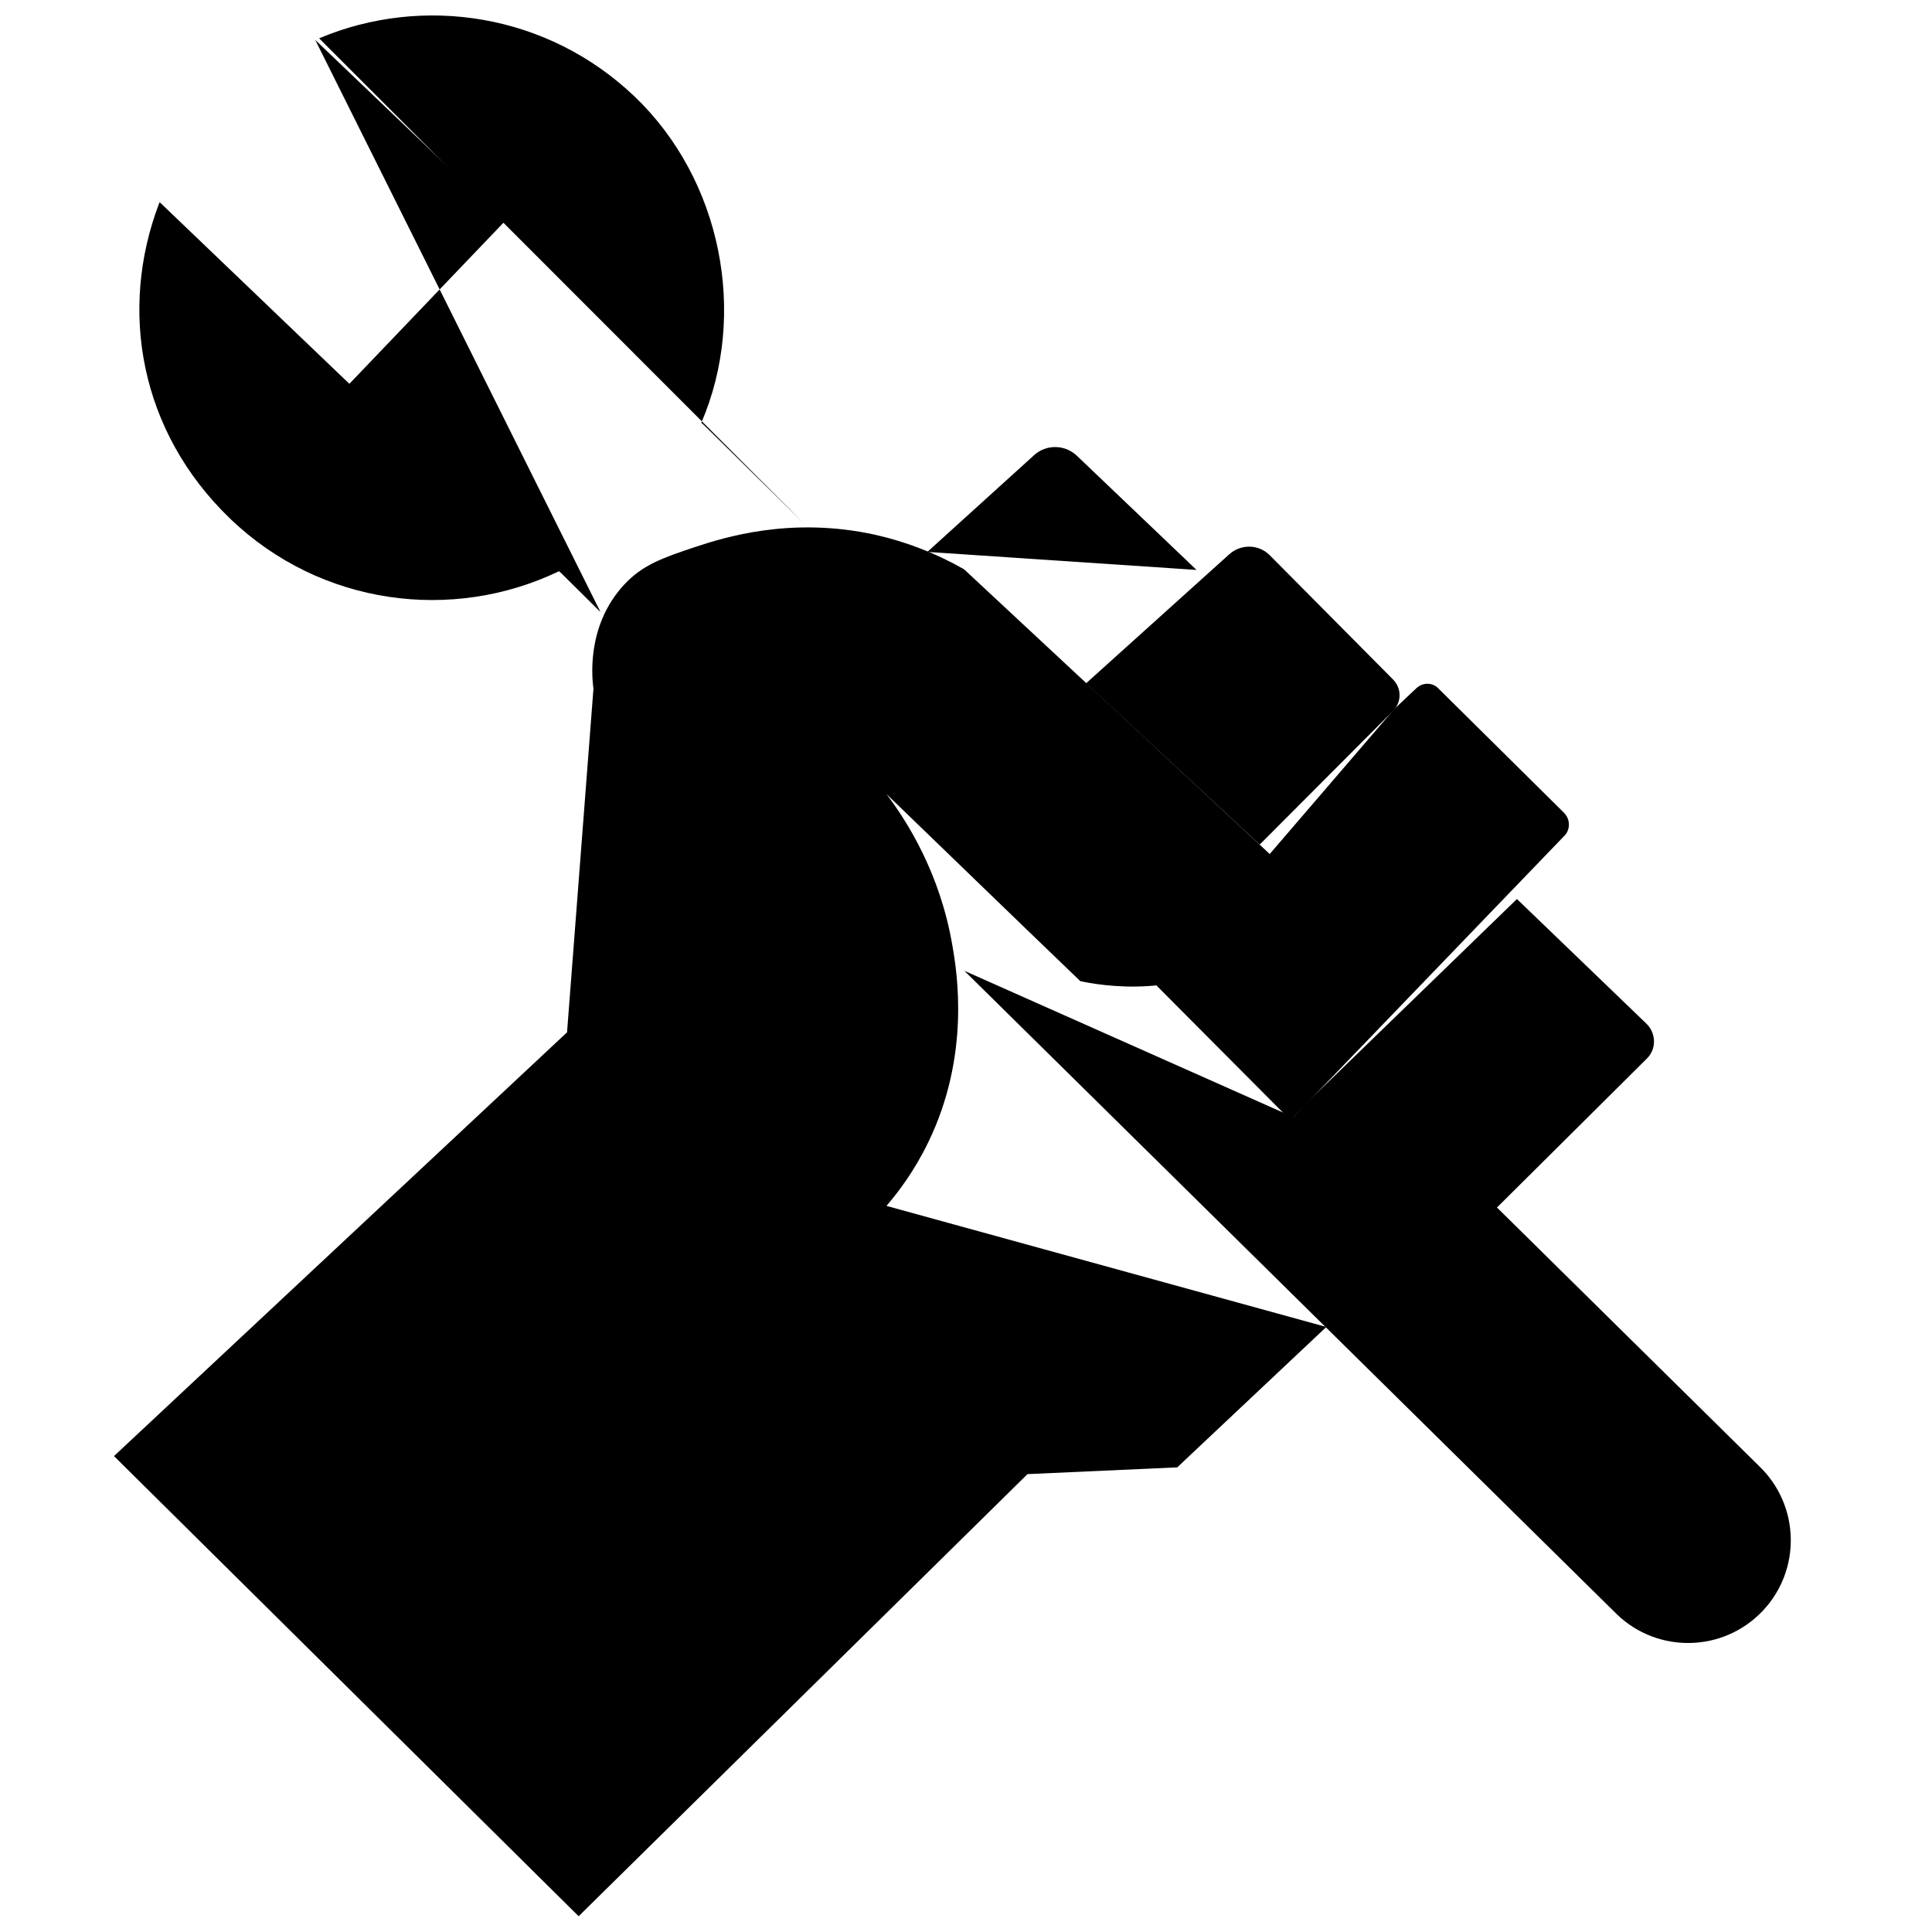
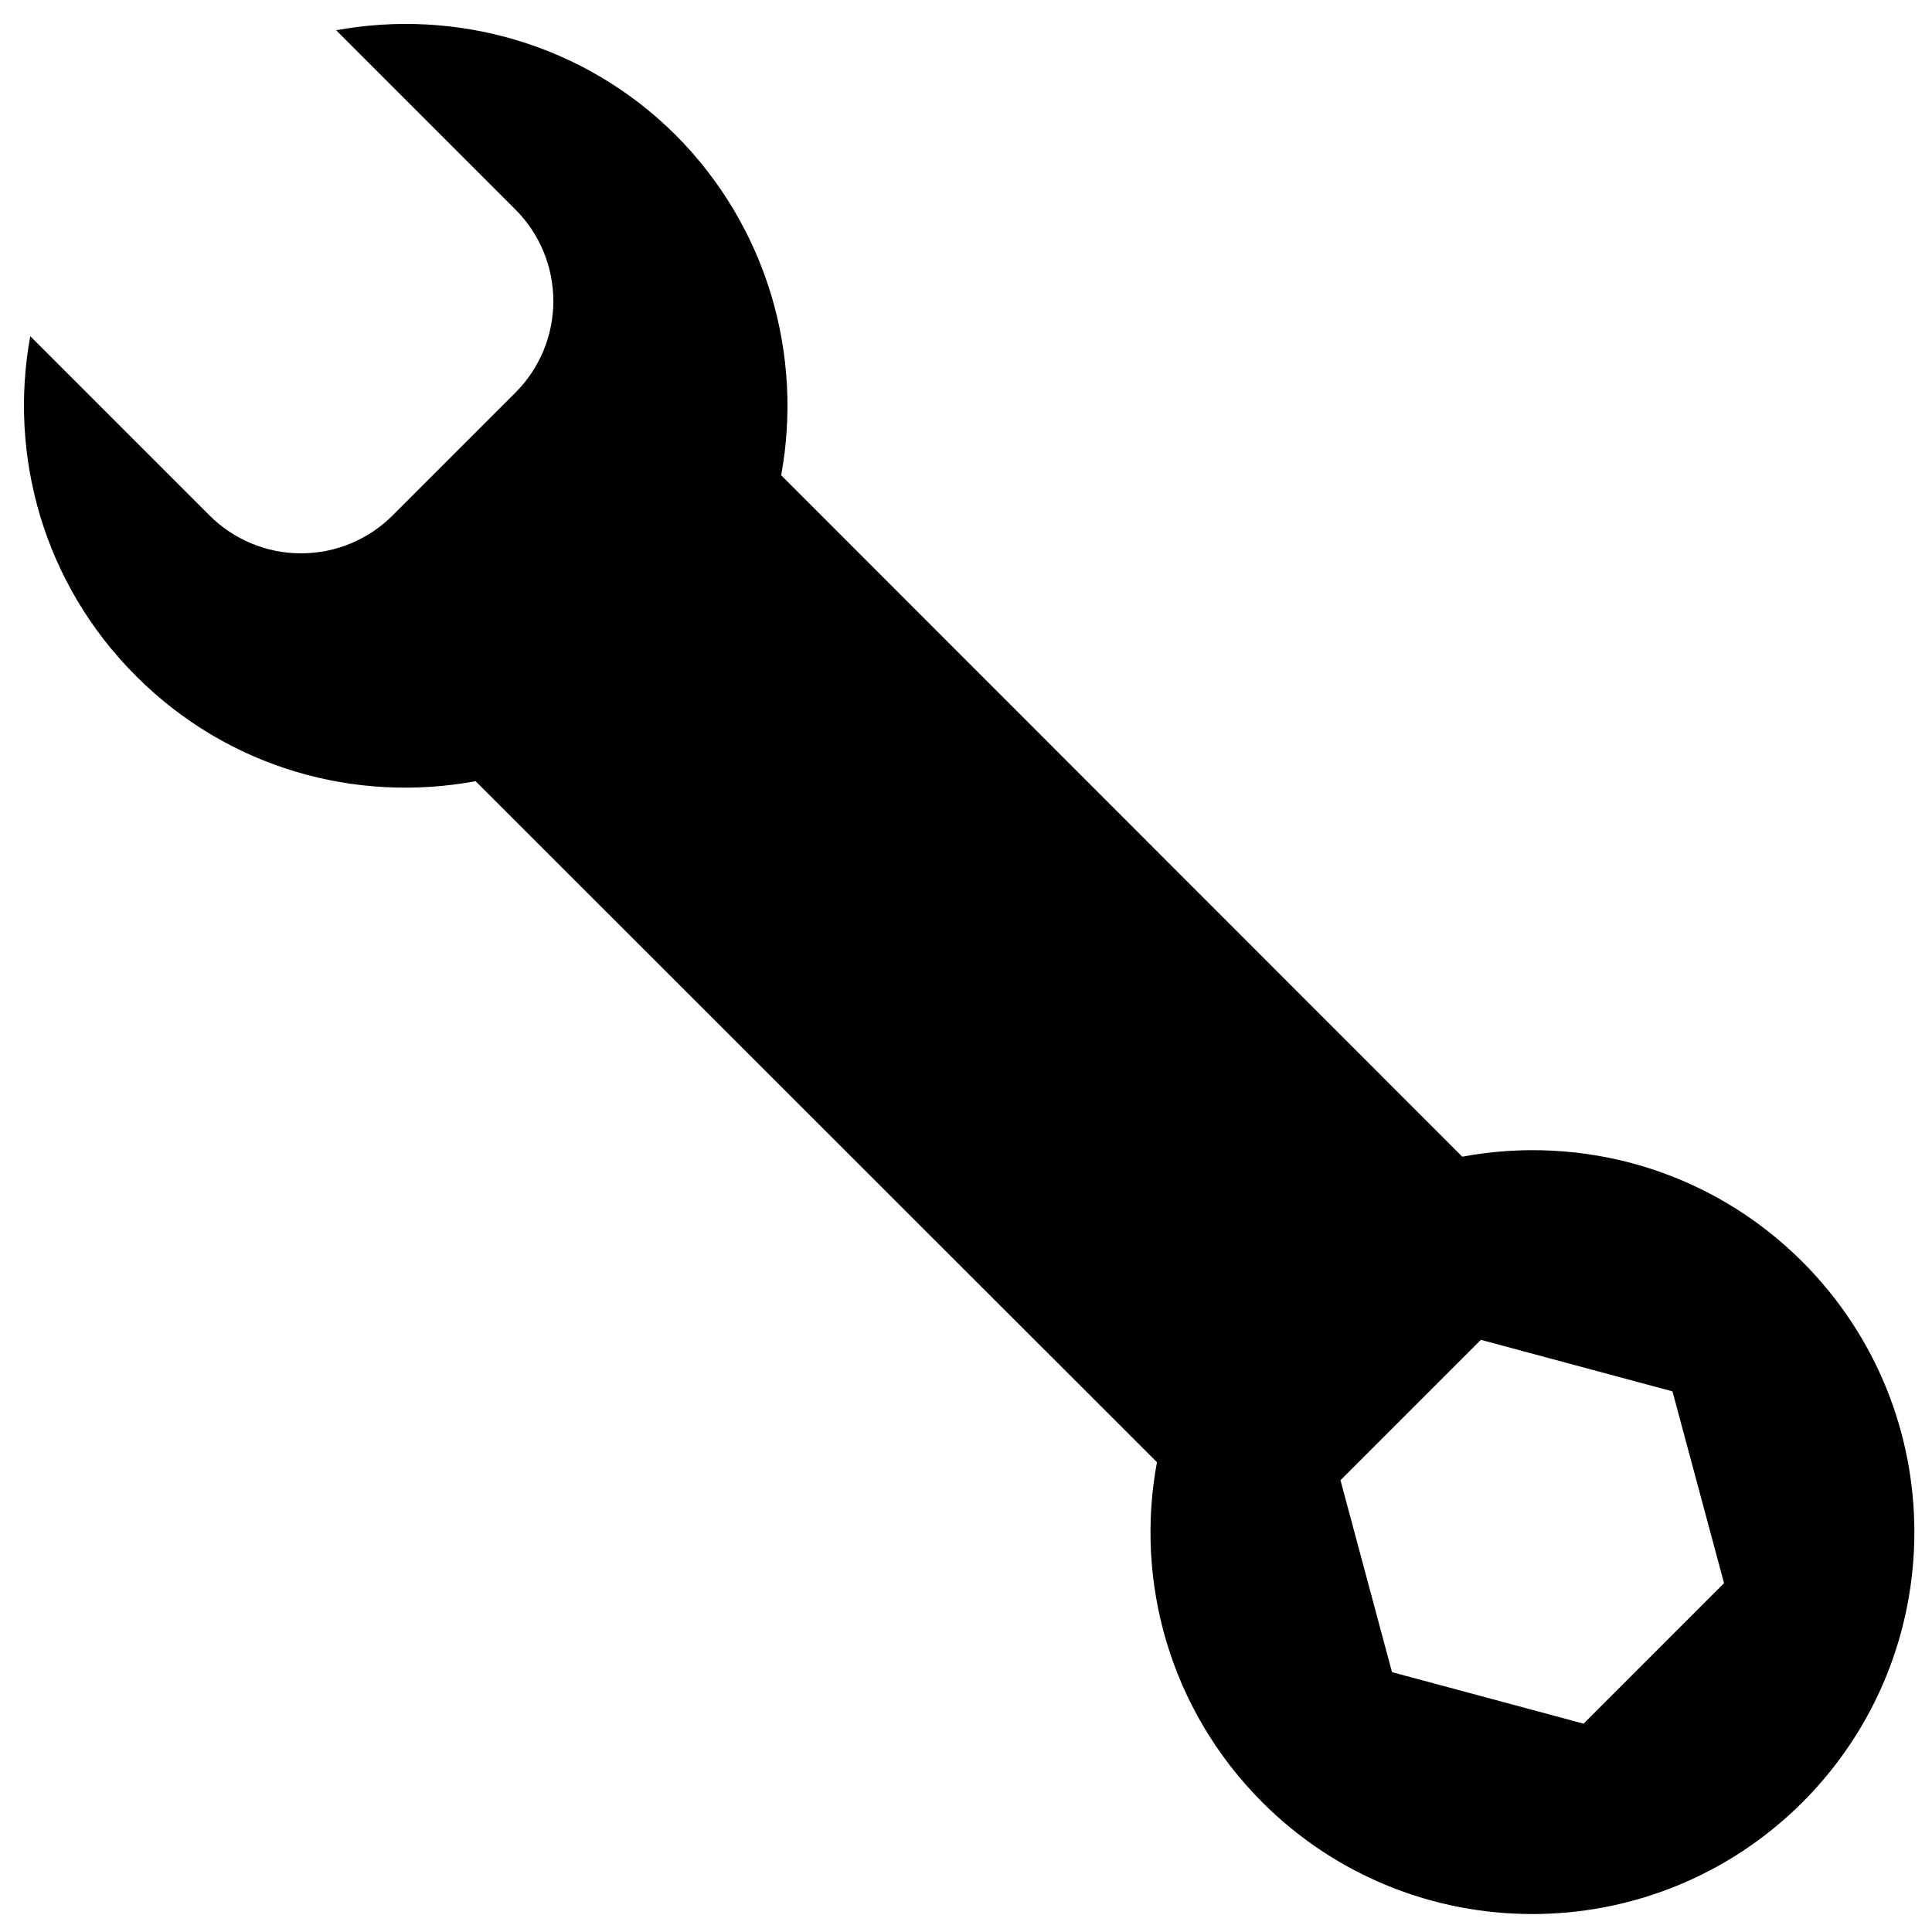
<svg xmlns="http://www.w3.org/2000/svg" viewBox="0 0 60 60">
-   <path d="m18.65 19.01-1.21-1.2-.08-.07c-3.31 1.59-7.4 1.07-10.21-1.63S3.68 9.63 4.94 6.32l.02-.04 5.89 5.64 4.83-5.05-5.89-5.63M46.5 37.51l8.13 8.02a3.19 3.19 0 0 1 .1 4.51h0a3.19 3.19 0 0 1-4.51.1L29.95 30.15" />
-   <path d="M9.91 1.19c3.23-1.36 7.1-.77 9.8 1.81s3.52 6.76 2.07 10.13l.08.07 3.16 3.11M27.53 37.45c.37-.43.87-1.09 1.3-1.98 1.3-2.68.9-5.23.75-6.09-.38-2.25-1.4-3.86-2.05-4.72 2.01 1.94 4.01 3.88 6.02 5.81.51.11 3.3.66 5.54-1.09.14-.11.28-.23.4-.35.71-.68.67-1.83-.05-2.5-3.17-2.95-6.33-5.9-9.5-8.85a10 10 0 0 0-2.75-1.07c-2.62-.58-4.7.08-5.61.38-1.02.34-1.63.56-2.19 1.16-1.22 1.31-.99 3-.96 3.24l-.82 10.67L3.54 45.22l14.43 14.29 13.94-13.73 4.65-.21 4.63-4.36" />
-   <path d="m28.8 17.14 3.31-3c.38-.35.97-.34 1.34.02l3.71 3.54M33.73 21.22l4.45-4.01c.36-.32.91-.31 1.25.03l3.84 3.87c.26.27.26.69 0 .96l-4.15 4.16" />
-   <path d="m43.3 22.02.69-.65c.19-.18.49-.18.67 0l3.91 3.87c.2.2.21.53 0 .73l-8.49 8.82-4.16-4.18" />
-   <path d="m47.11 27.92 4.02 3.87c.31.3.32.8 0 1.1l-6.28 6.24c-.27.27-.71.28-.99.02l-3.74-3.41a.67.67 0 0 1-.04-.95l.48-.52" />
+   <path d="M45.41 35.92 24.26 14.76c.68-3.71-.41-7.68-3.27-10.56C18.12 1.34 14.14.26 10.44.94L16 6.5a4.02 4.02 0 0 1 0 5.7L12.2 16a4.02 4.02 0 0 1-5.7 0L.94 10.44c-.68 3.71.41 7.68 3.28 10.55 2.87 2.88 6.84 3.96 10.55 3.27l21.16 21.15c-.69 3.71.4 7.68 3.27 10.56 4.63 4.63 12.14 4.63 16.78 0 4.63-4.64 4.63-12.14 0-16.78-2.87-2.87-6.84-3.96-10.56-3.27Zm8.13 13.25-4.36 4.36-5.95-1.6-1.6-5.96 4.36-4.36 5.95 1.6 1.6 5.95Z" />
</svg>
